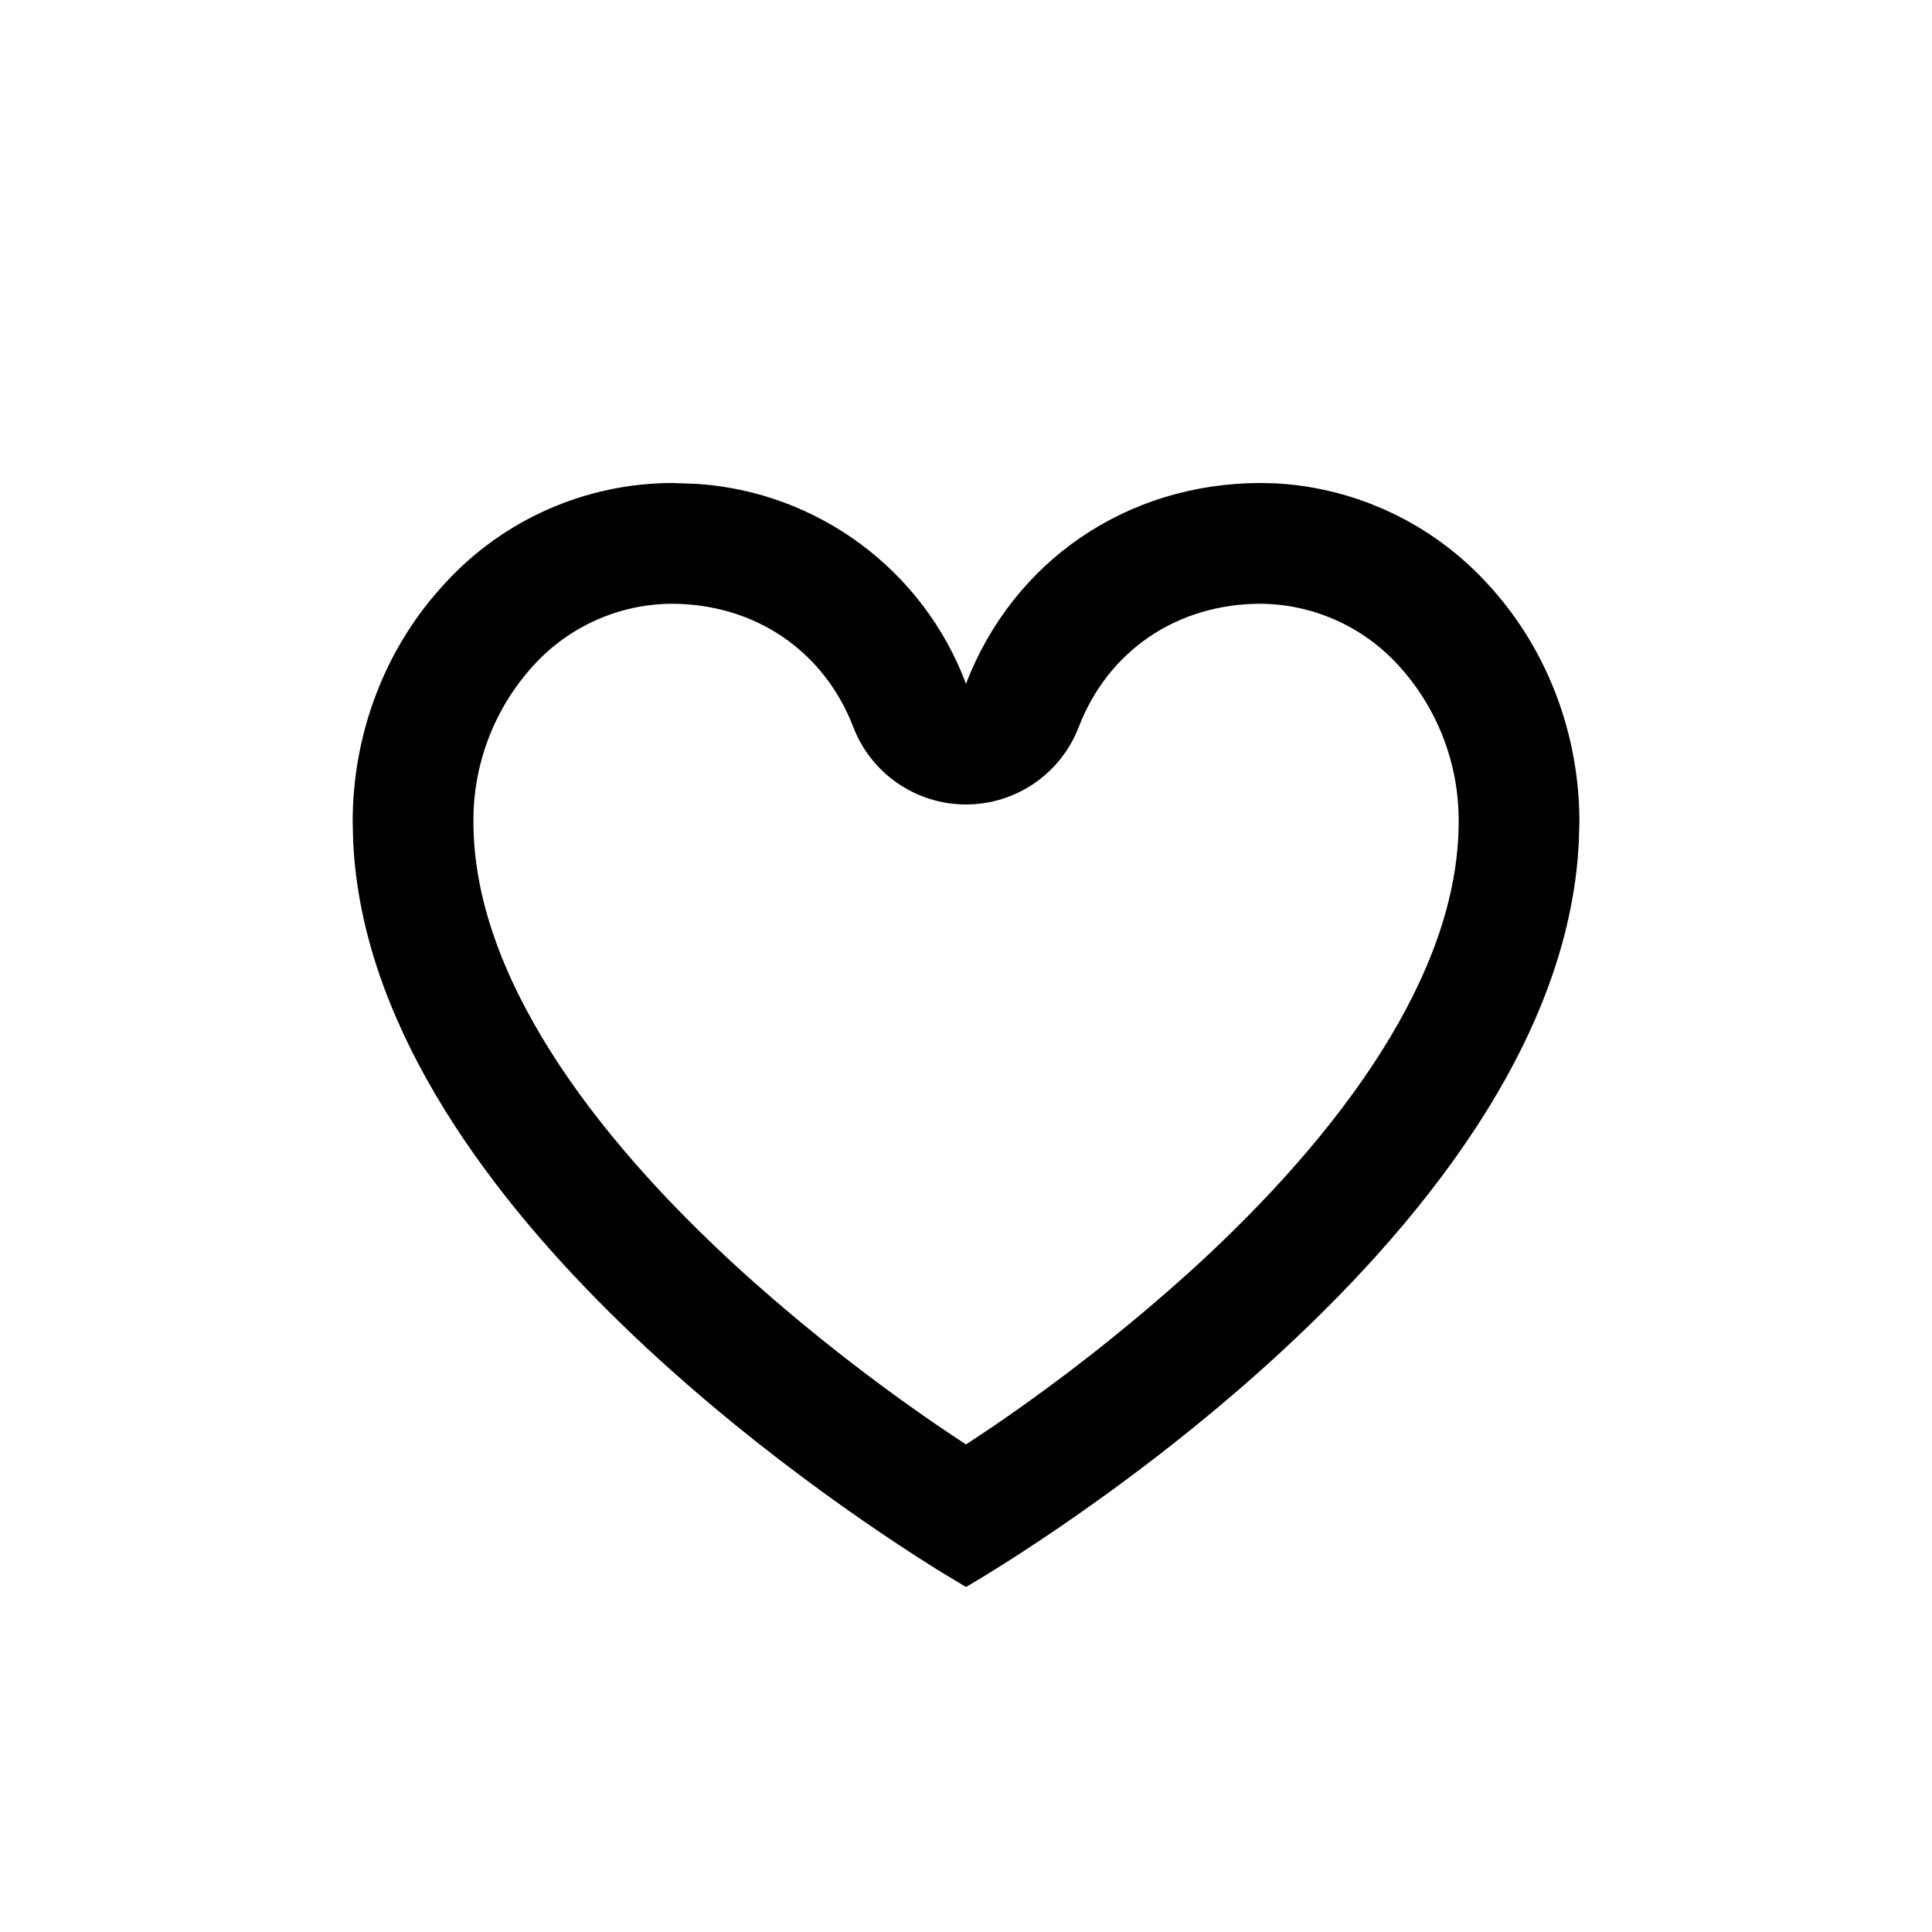
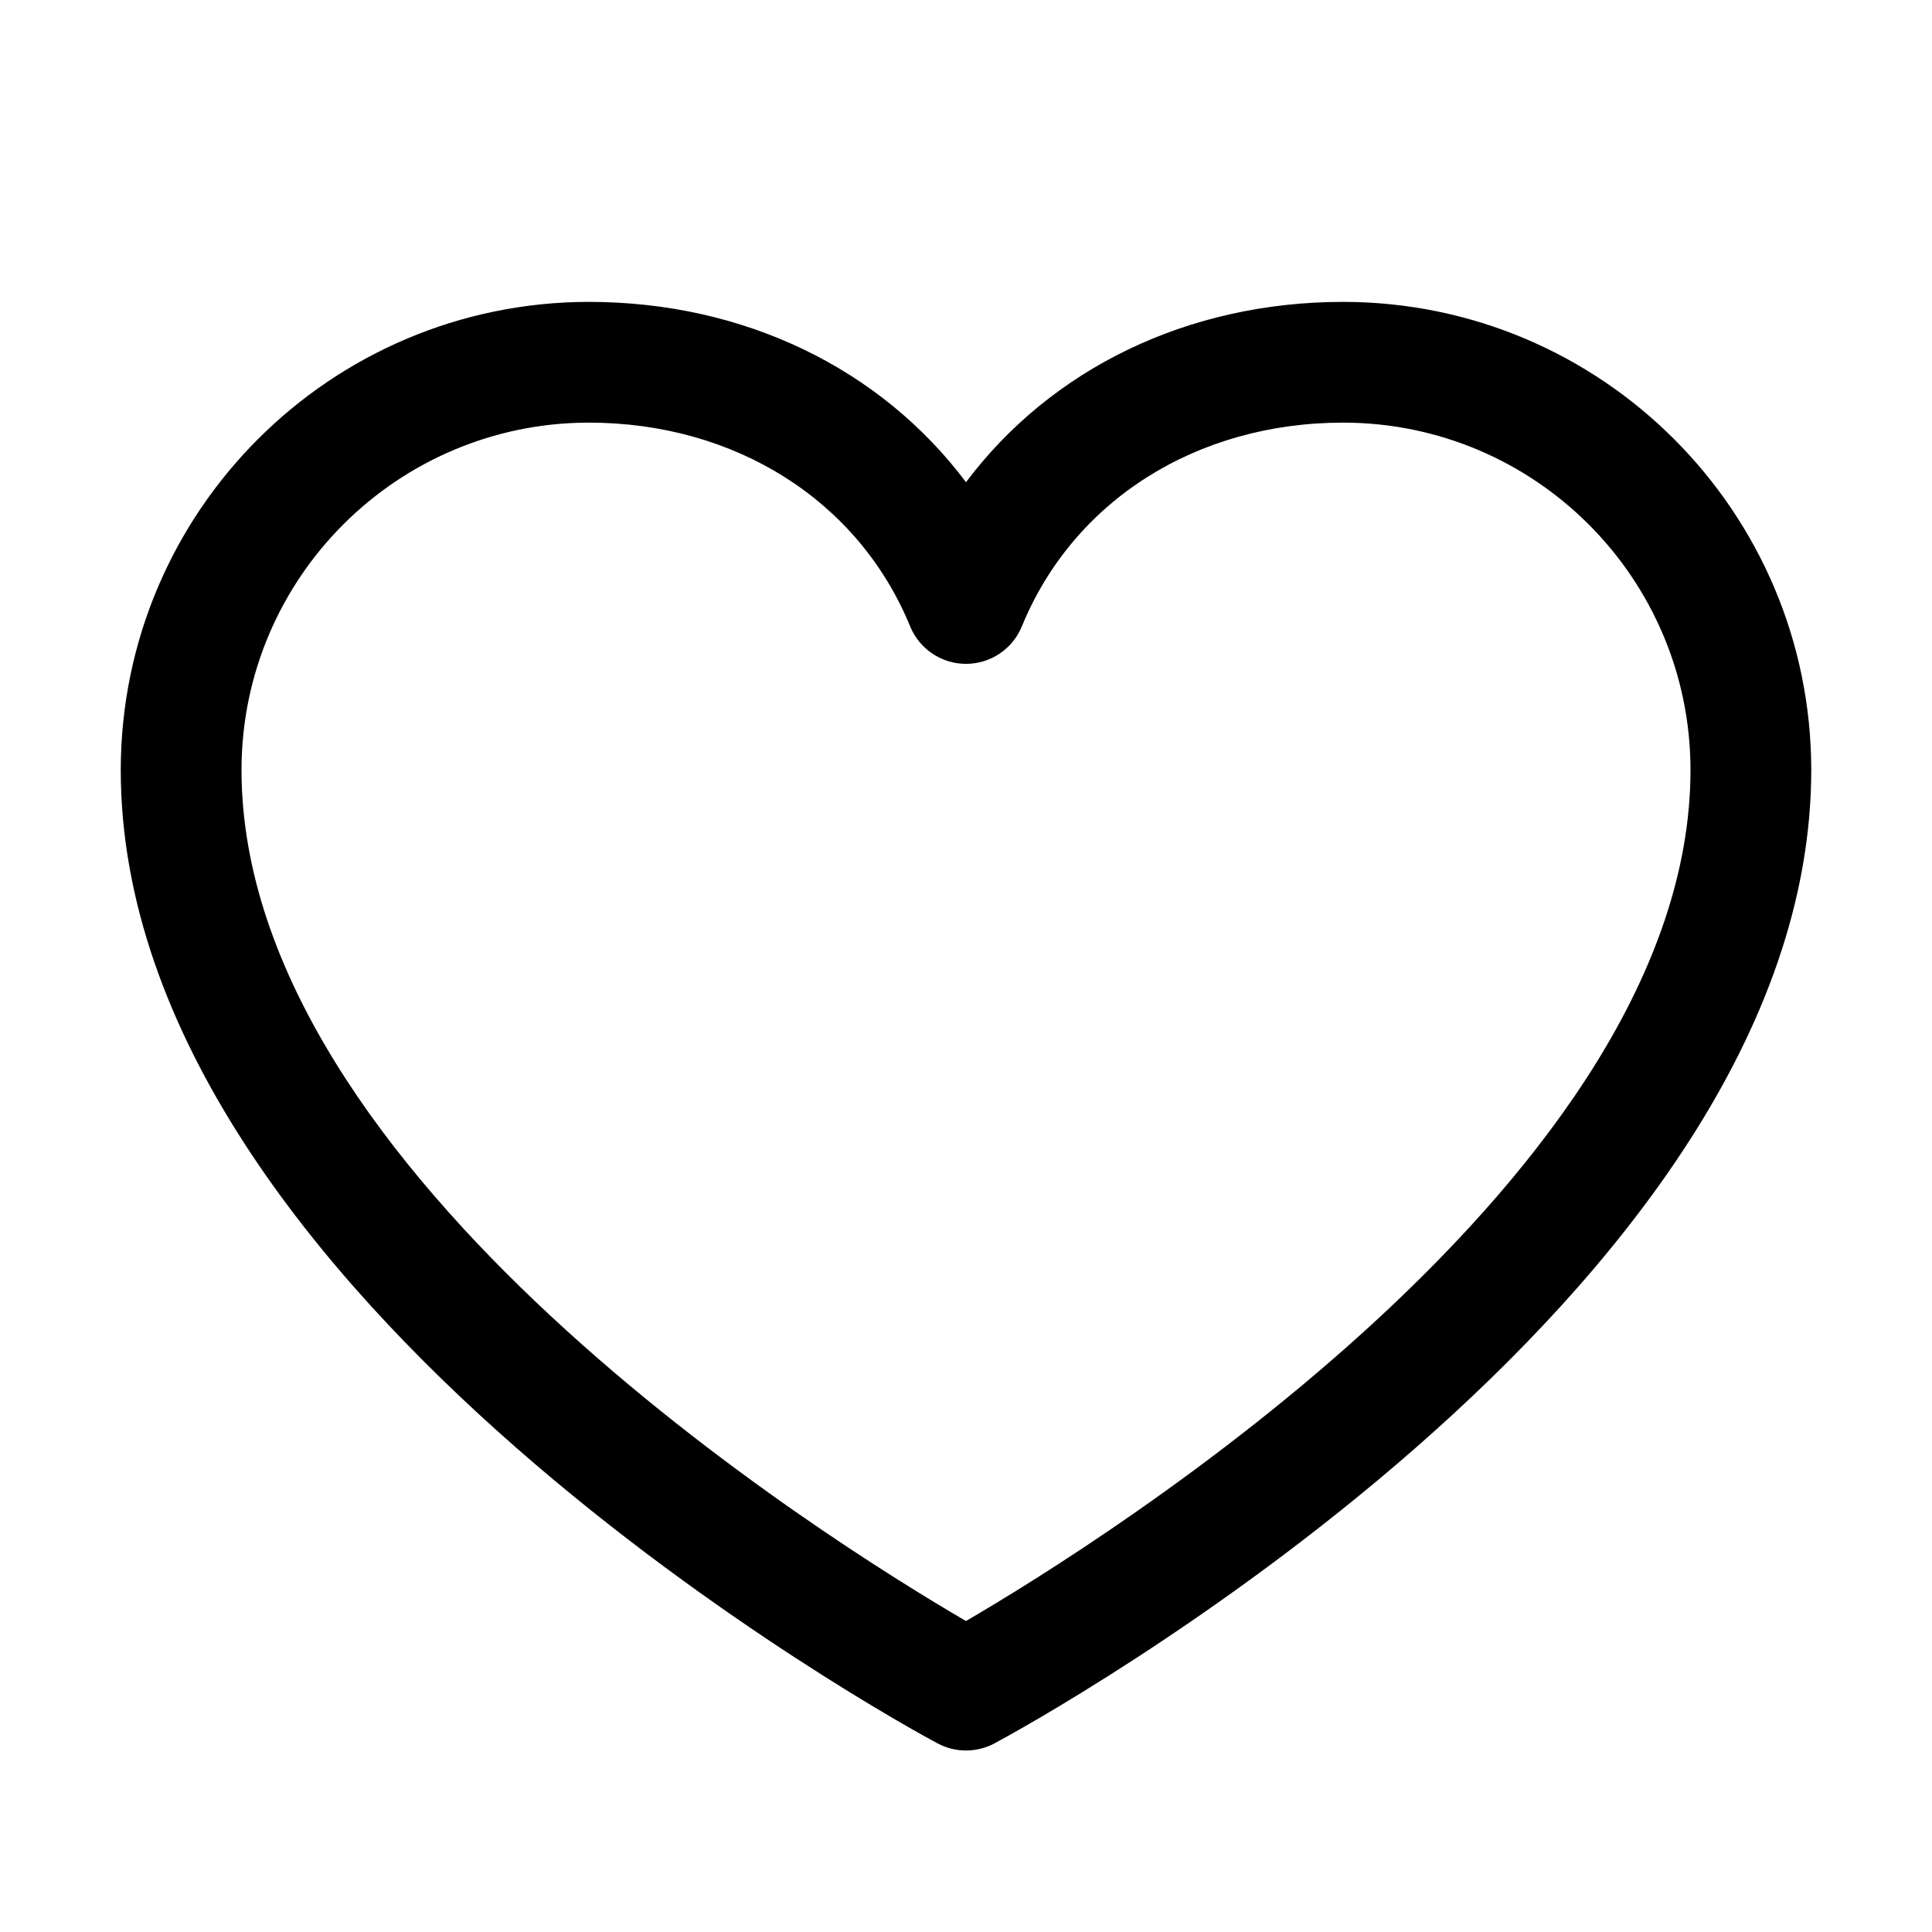
<svg xmlns="http://www.w3.org/2000/svg" width="24" height="24" viewBox="0 0 24 24" fill="none">
-   <g clip-path="url(#a)">
-     <path fill="currentColor" d="M18.12 10.208a2.85 2.85 0 0 0-.753-1.948 2.34 2.34 0 0 0-1.704-.76c-1.046 0-1.9.588-2.263 1.532a1.5 1.5 0 0 1-2.8 0C10.236 8.088 9.383 7.5 8.337 7.5a2.34 2.34 0 0 0-1.704.76 2.85 2.85 0 0 0-.752 1.948c0 1.883 1.452 3.872 3.32 5.572a23.126 23.126 0 0 0 2.457 1.935c.122.084.237.159.342.228.106-.07.221-.145.343-.228A23.12 23.12 0 0 0 14.8 15.78c1.868-1.7 3.32-3.69 3.32-5.572Zm1.493.24c-.23 5.021-7.563 9.238-7.613 9.266l-.327-.197c-1.432-.89-7.085-4.67-7.286-9.069l-.006-.24c0-1.046.366-2.052 1.024-2.824l.135-.152A3.84 3.84 0 0 1 8.337 6l.308.01A3.844 3.844 0 0 1 12 8.494C12.59 6.96 14.008 6 15.663 6l.197.005a3.851 3.851 0 0 1 2.6 1.227c.742.79 1.16 1.86 1.16 2.976l-.007.24Z" />
-   </g>
-   <defs>
-     <clipPath id="a">
-       <path d="M0 0h24v24H0z" />
-     </clipPath>
-   </defs>
+   <path fill="currentColor" d="M16.688 3.75c-1.936 0-3.631.832-4.688 2.24-1.057-1.408-2.752-2.24-4.688-2.24A5.82 5.82 0 0 0 1.5 9.563c0 6.562 9.73 11.874 10.145 12.093a.75.75 0 0 0 .71 0c.415-.22 10.145-5.531 10.145-12.093a5.819 5.819 0 0 0-5.813-5.813ZM12 20.137c-1.712-.997-9-5.541-9-10.575A4.318 4.318 0 0 1 7.313 5.25c1.823 0 3.354.971 3.993 2.531a.75.75 0 0 0 1.388 0c.64-1.563 2.17-2.531 3.993-2.531A4.318 4.318 0 0 1 21 9.563c0 5.025-7.29 9.576-9 10.574Z" />
</svg>
